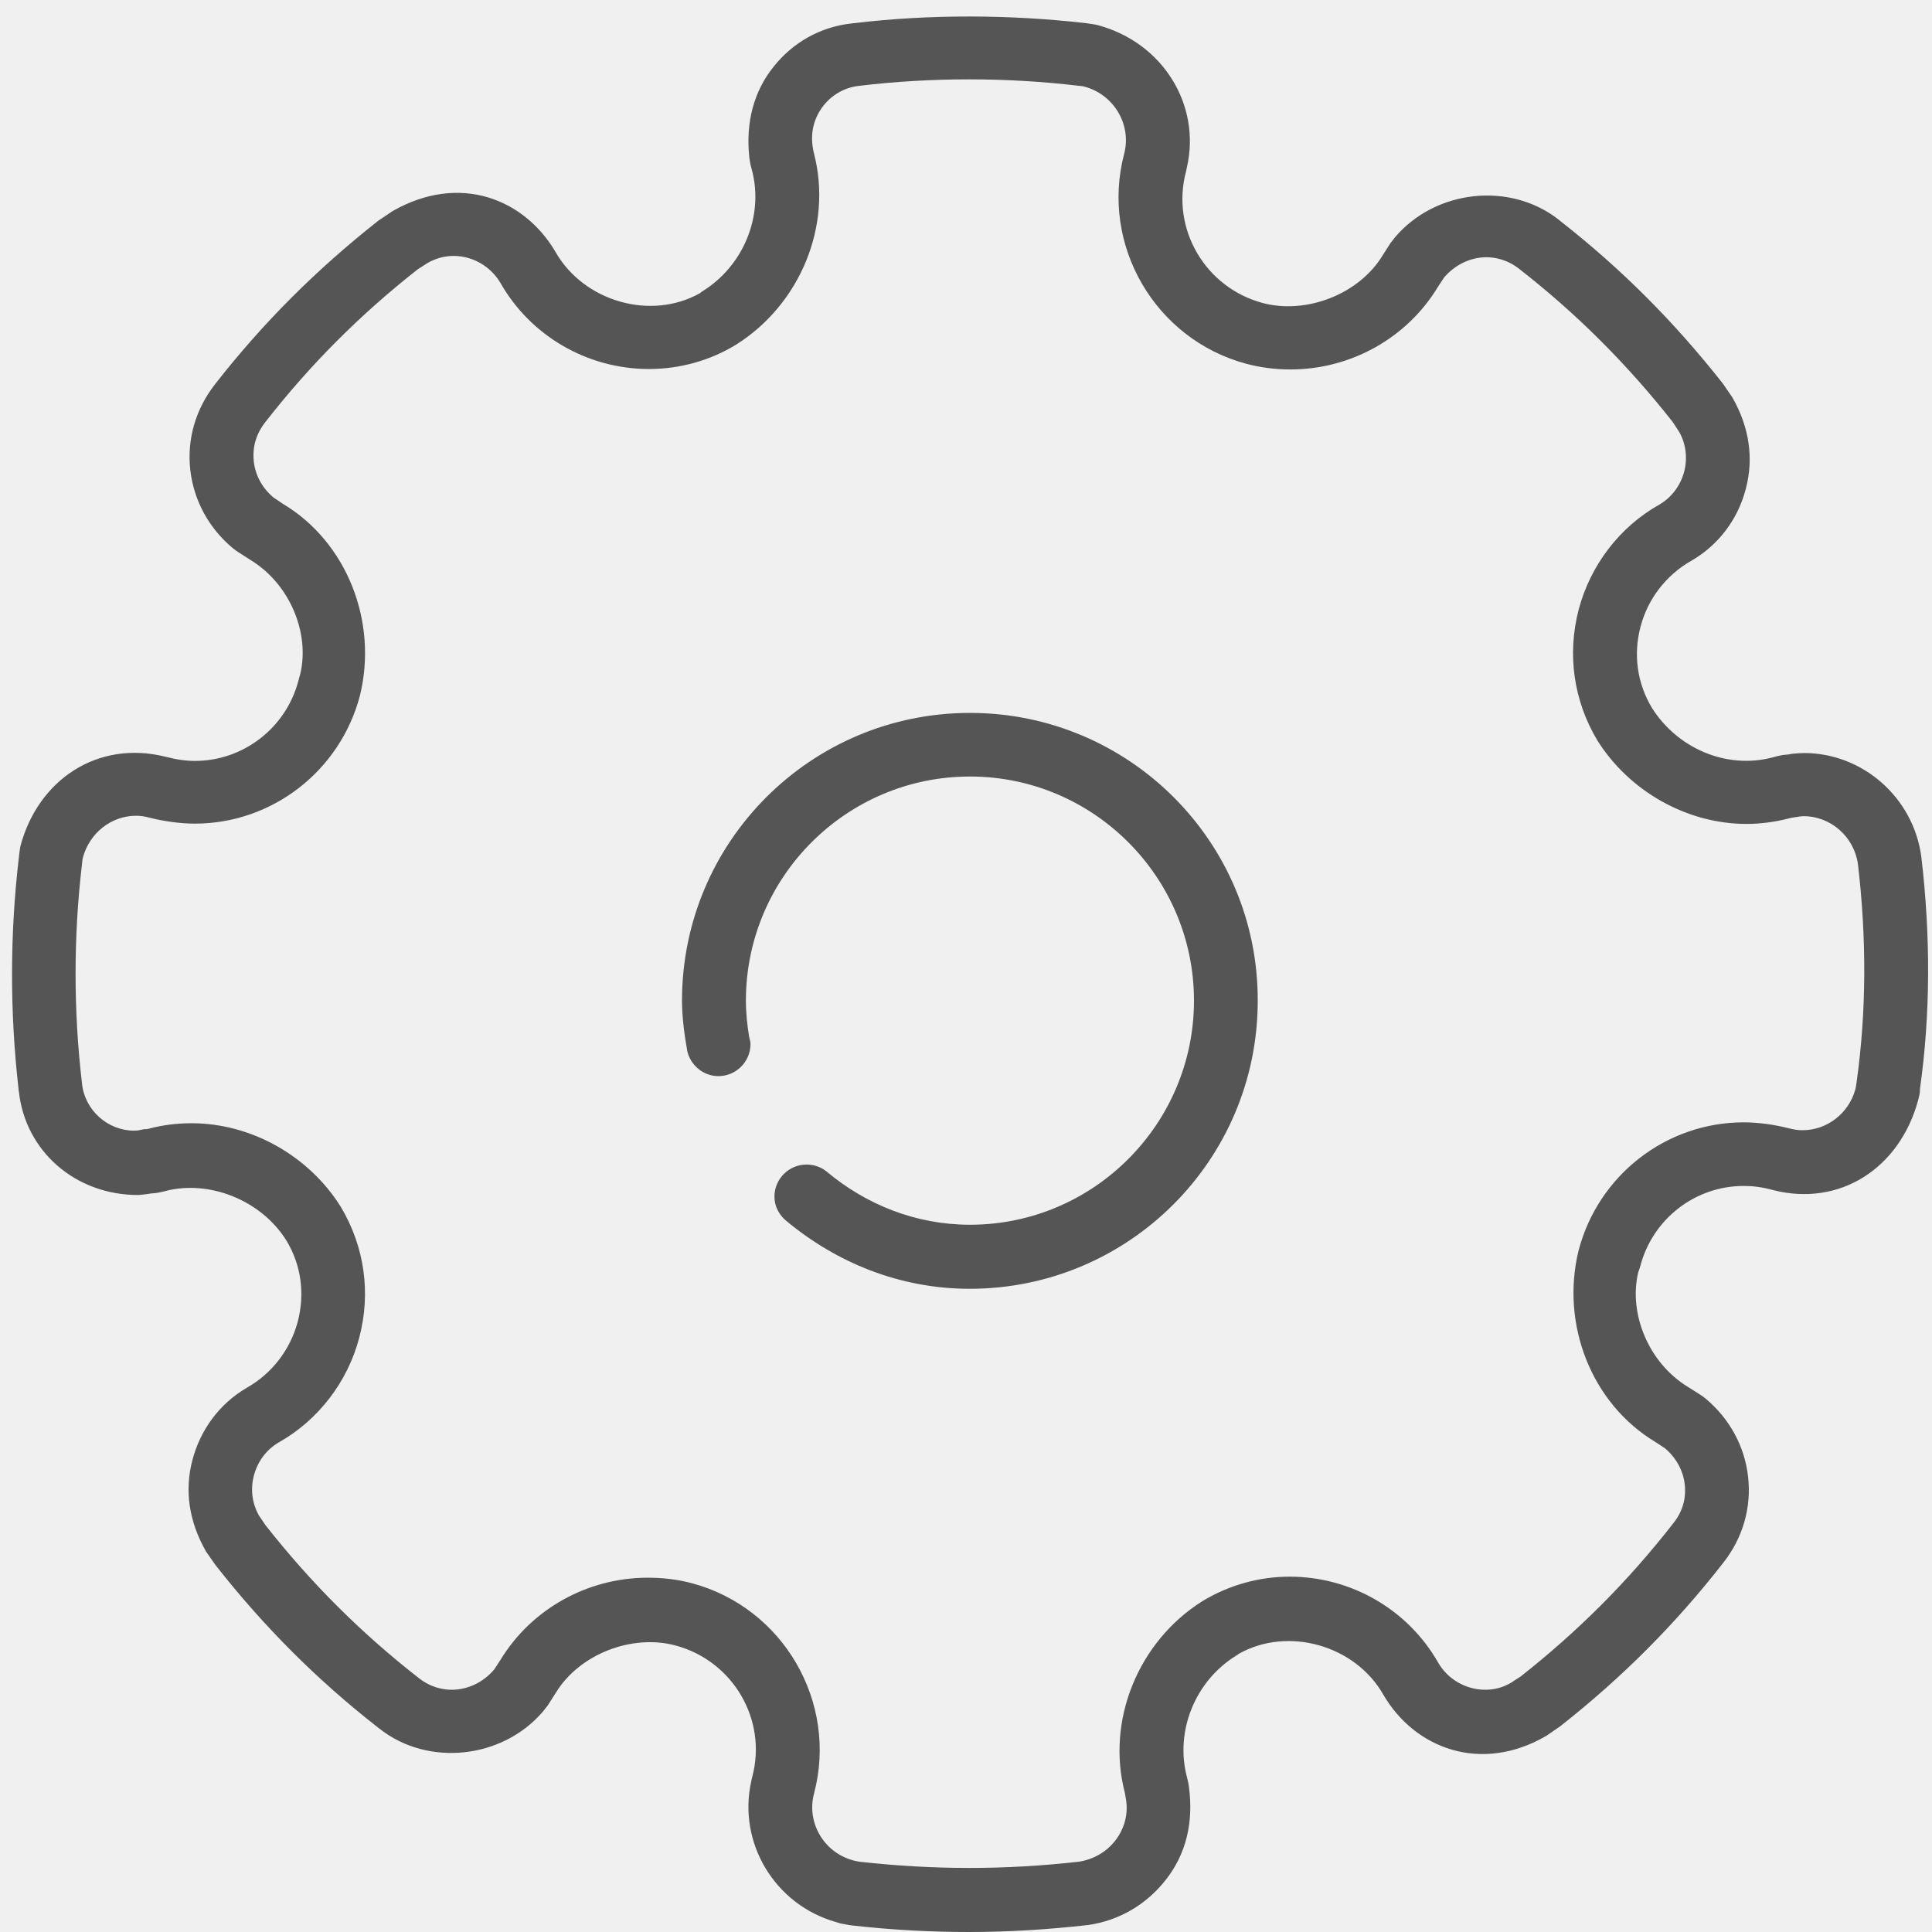
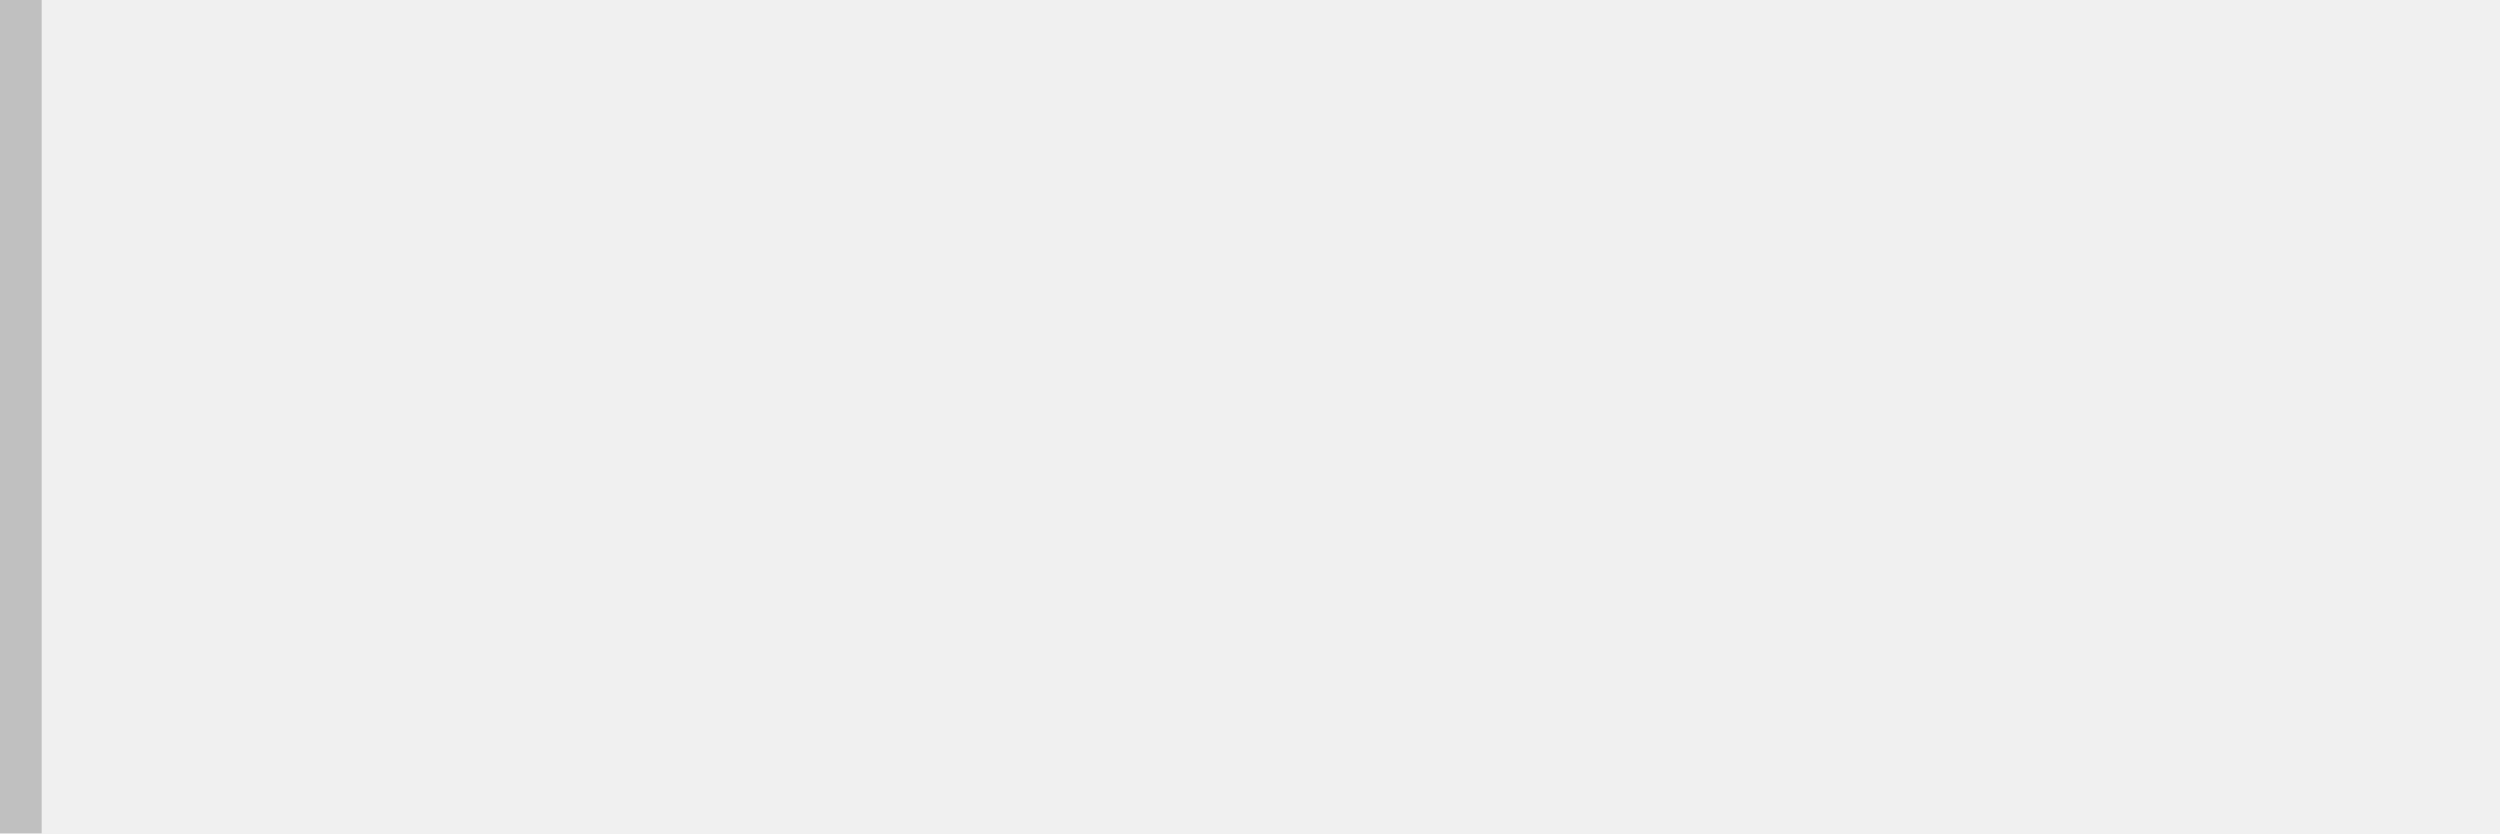
- <svg xmlns="http://www.w3.org/2000/svg" version="1.1" width="13px" height="13px">
-   <g transform="matrix(1 0 0 1 -12 -41 )">
-     <path d="M 11.931 8.008  C 12.381 8.122  12.781 7.861  12.906 7.406  C 12.914 7.373  12.919 7.361  12.919 7.328  C 12.989 6.83  12.992 6.305  12.928 5.764  C 12.875 5.367  12.534 5.067  12.139 5.067  C 12.12 5.067  12.077 5.07  12.058 5.072  C 12.048 5.073  12.039 5.077  12.03 5.077  C 12.009 5.078  11.988 5.081  11.967 5.086  C 11.961 5.088  11.931 5.095  11.925 5.097  C 11.613 5.178  11.286 5.033  11.116 4.764  C 11.016 4.598  10.989 4.405  11.039 4.216  C 11.088 4.03  11.211 3.869  11.381 3.773  C 11.564 3.667  11.695 3.494  11.748 3.286  C 11.8 3.086  11.773 2.877  11.656 2.673  L 11.592 2.58  C 11.267 2.167  10.912 1.811  10.505 1.492  C 10.5 1.488  10.494 1.483  10.488 1.478  C 10.162 1.222  9.662 1.275  9.389 1.594  L 9.356 1.636  L 9.305 1.716  C 9.144 1.983  8.787 2.116  8.497 2.039  C 8.111 1.936  7.878 1.541  7.98 1.156  C 7.983 1.145  7.984 1.134  7.987 1.123  C 8.081 0.708  7.827 0.287  7.386 0.169  C 7.37 0.164  7.325 0.159  7.308 0.156  C 6.795 0.097  6.255 0.095  5.745 0.156  C 5.739 0.156  5.734 0.158  5.728 0.158  C 5.52 0.181  5.333 0.286  5.203 0.452  C 5.075 0.612  5.016 0.82  5.042 1.059  C 5.044 1.075  5.047 1.092  5.05 1.108  C 5.052 1.114  5.059 1.145  5.061 1.15  C 5.139 1.455  5.002 1.789  4.728 1.959  C 4.722 1.962  4.716 1.967  4.711 1.972  C 4.381 2.159  3.93 2.03  3.739 1.697  C 3.53 1.339  3.095 1.163  2.644 1.419  L 2.547 1.484  C 2.13 1.812  1.769 2.173  1.448 2.584  C 1.316 2.752  1.256 2.958  1.281 3.167  C 1.305 3.369  1.406 3.555  1.566 3.688  C 1.578 3.698  1.592 3.708  1.606 3.717  L 1.684 3.767  C 1.953 3.93  2.086 4.263  2.02 4.537  C 2.016 4.55  2.011 4.567  2.008 4.58  C 1.925 4.898  1.637 5.12  1.312 5.12  C 1.253 5.12  1.191 5.112  1.114 5.092  C 0.659 4.978  0.256 5.245  0.137 5.695  C 0.134 5.709  0.128 5.753  0.127 5.769  C 0.066 6.287  0.066 6.812  0.125 7.33  C 0.125 7.334  0.125 7.339  0.127 7.344  C 0.169 7.741  0.502 8.041  0.93 8.041  C 0.948 8.039  0.983 8.037  1.012 8.031  C 1.034 8.03  1.058 8.027  1.08 8.022  C 1.091 8.02  1.103 8.017  1.114 8.014  C 1.405 7.938  1.756 8.073  1.927 8.347  C 2.027 8.512  2.053 8.706  2.003 8.895  C 1.953 9.081  1.831 9.242  1.659 9.339  C 1.478 9.445  1.348 9.619  1.294 9.827  C 1.242 10.027  1.269 10.234  1.387 10.441  L 1.45 10.531  C 1.775 10.945  2.131 11.302  2.542 11.623  C 2.547 11.627  2.55 11.63  2.555 11.633  C 2.88 11.889  3.38 11.836  3.653 11.517  L 3.686 11.475  L 3.737 11.395  C 3.898 11.127  4.256 10.994  4.545 11.072  C 4.931 11.175  5.164 11.57  5.062 11.955  C 5.059 11.964  5.058 11.975  5.055 11.986  C 4.963 12.397  5.211 12.817  5.628 12.934  C 5.638 12.938  5.659 12.944  5.67 12.945  C 5.684 12.948  5.72 12.955  5.734 12.956  C 5.997 12.986  6.263 13  6.523 13  C 6.783 13  7.047 12.984  7.322 12.953  C 7.53 12.923  7.714 12.816  7.845 12.648  C 7.977 12.48  8.033 12.27  8 12.023  C 7.997 11.998  7.991 11.975  7.986 11.955  C 7.906 11.647  8.042 11.311  8.317 11.141  C 8.323 11.137  8.33 11.133  8.336 11.128  C 8.666 10.942  9.119 11.07  9.308 11.403  C 9.519 11.766  9.966 11.936  10.405 11.68  L 10.498 11.616  C 10.916 11.287  11.275 10.927  11.595 10.516  C 11.728 10.348  11.787 10.141  11.762 9.933  C 11.739 9.731  11.637 9.545  11.478 9.412  C 11.466 9.402  11.452 9.392  11.438 9.383  L 11.359 9.333  C 11.091 9.17  10.958 8.838  11.023 8.562  C 11.028 8.55  11.033 8.533  11.037 8.52  C 11.12 8.202  11.406 7.98  11.733 7.98  C 11.794 7.98  11.856 7.987  11.931 8.008  Z M 12.111 5.494  C 12.113 5.494  12.12 5.492  12.137 5.492  C 12.319 5.492  12.477 5.631  12.502 5.817  C 12.561 6.322  12.558 6.809  12.494 7.272  L 12.489 7.306  C 12.488 7.312  12.486 7.325  12.484 7.331  C 12.439 7.492  12.294 7.605  12.128 7.605  C 12.097 7.605  12.067 7.6  12.037 7.592  C 11.939 7.567  11.828 7.552  11.733 7.552  C 11.213 7.552  10.755 7.906  10.622 8.414  C 10.5 8.911  10.709 9.445  11.139 9.703  L 11.203 9.745  C 11.278 9.808  11.325 9.894  11.336 9.986  C 11.344 10.052  11.338 10.152  11.259 10.25  C 10.956 10.639  10.62 10.975  10.233 11.28  L 10.167 11.323  C 10.113 11.355  10.055 11.37  9.994 11.37  C 9.866 11.37  9.744 11.302  9.678 11.189  C 9.475 10.831  9.092 10.609  8.678 10.609  C 8.472 10.609  8.269 10.666  8.092 10.773  C 7.658 11.045  7.442 11.578  7.569 12.064  L 7.578 12.117  C 7.591 12.213  7.564 12.308  7.505 12.384  C 7.444 12.463  7.356 12.512  7.259 12.527  C 7.013 12.555  6.764 12.569  6.523 12.569  C 6.281 12.569  6.031 12.555  5.783 12.527  L 5.761 12.523  C 5.753 12.522  5.745 12.519  5.737 12.517  C 5.542 12.463  5.425 12.261  5.478 12.066  C 5.639 11.453  5.27 10.817  4.655 10.653  C 4.561 10.628  4.463 10.616  4.359 10.616  C 3.953 10.616  3.575 10.827  3.367 11.17  L 3.325 11.234  C 3.252 11.32  3.148 11.37  3.039 11.37  C 2.984 11.37  2.9 11.356  2.819 11.292  C 2.43 10.989  2.091 10.65  1.786 10.262  L 1.742 10.197  C 1.697 10.117  1.684 10.022  1.708 9.93  C 1.733 9.834  1.792 9.755  1.875 9.706  C 2.142 9.556  2.339 9.298  2.417 9.002  C 2.497 8.7  2.453 8.389  2.294 8.122  C 2.08 7.778  1.691 7.558  1.289 7.558  C 1.191 7.558  1.094 7.57  1 7.595  L 0.987 7.598  L 0.97 7.598  L 0.93 7.606  C 0.928 7.606  0.92 7.608  0.903 7.608  C 0.725 7.608  0.57 7.47  0.552 7.292  C 0.494 6.802  0.494 6.303  0.552 5.812  L 0.555 5.784  L 0.558 5.77  C 0.602 5.606  0.748 5.489  0.916 5.489  C 0.947 5.489  0.977 5.494  1.006 5.502  C 1.105 5.527  1.216 5.542  1.311 5.542  C 1.831 5.542  2.289 5.188  2.422 4.68  C 2.544 4.183  2.334 3.648  1.905 3.391  L 1.841 3.348  C 1.766 3.286  1.719 3.2  1.708 3.108  C 1.7 3.042  1.706 2.942  1.784 2.842  C 2.087 2.453  2.423 2.117  2.811 1.812  L 2.878 1.769  C 2.931 1.739  2.991 1.722  3.052 1.722  C 3.18 1.722  3.3 1.791  3.367 1.903  C 3.57 2.261  3.953 2.483  4.367 2.483  C 4.573 2.483  4.777 2.427  4.953 2.319  C 5.384 2.048  5.602 1.52  5.478 1.036  C 5.477 1.027  5.473 1.019  5.472 1.011  L 5.467 0.977  C 5.455 0.881  5.481 0.786  5.541 0.711  C 5.6 0.636  5.684 0.589  5.778 0.578  C 6.025 0.548  6.278 0.534  6.52 0.534  C 6.763 0.534  7.013 0.548  7.256 0.577  L 7.284 0.58  L 7.297 0.583  C 7.495 0.636  7.616 0.839  7.564 1.036  C 7.403 1.648  7.772 2.284  8.387 2.448  C 8.481 2.473  8.58 2.486  8.683 2.486  C 9.089 2.486  9.467 2.275  9.675 1.931  L 9.717 1.867  C 9.791 1.781  9.894 1.731  10.002 1.731  C 10.056 1.731  10.141 1.745  10.222 1.809  C 10.611 2.112  10.95 2.452  11.255 2.839  L 11.298 2.905  C 11.344 2.984  11.356 3.08  11.333 3.172  C 11.308 3.267  11.248 3.347  11.166 3.395  C 10.898 3.545  10.702 3.803  10.623 4.1  C 10.544 4.402  10.588 4.713  10.747 4.98  C 10.961 5.323  11.35 5.544  11.752 5.544  C 11.847 5.544  11.941 5.531  12.033 5.508  C 12.041 5.506  12.05 5.503  12.058 5.502  L 12.111 5.494  Z M 5.292 8.216  C 5.628 8.495  6.053 8.672  6.525 8.672  C 7.595 8.672  8.463 7.805  8.463 6.734  C 8.466 5.664  7.597 4.797  6.527 4.797  C 5.456 4.797  4.589 5.664  4.589 6.734  C 4.589 6.845  4.606 6.969  4.625 7.075  C 4.648 7.169  4.733 7.241  4.834 7.241  C 4.953 7.241  5.05 7.144  5.05 7.025  C 5.05 7.008  5.044 6.994  5.041 6.978  C 5.028 6.898  5.019 6.816  5.019 6.733  C 5.019 5.902  5.695 5.225  6.527 5.225  C 7.358 5.225  8.034 5.902  8.034 6.733  C 8.034 7.564  7.358 8.241  6.527 8.241  C 6.158 8.241  5.825 8.103  5.562 7.883  C 5.525 7.853  5.478 7.836  5.427 7.836  C 5.308 7.836  5.211 7.933  5.211 8.052  C 5.211 8.119  5.244 8.177  5.292 8.216  Z " fill-rule="nonzero" fill="#000000" stroke="none" fill-opacity="0.647" transform="matrix(1 0 0 1 12 41 )" />
+ <svg xmlns="http://www.w3.org/2000/svg" version="1.1" width="60px" height="20px">
+   <g transform="matrix(1 0 0 1 -119 -16 )">
+     <path d="M 120 16  L 179 16  L 179 36  L 120 36  L 120 16  Z " fill-rule="nonzero" fill="#ffffff" stroke="none" fill-opacity="0" />
+     <path d="M 119.5 36  L 119.5 16  " stroke-width="1" stroke="#000000" fill="none" stroke-opacity="0.2" />
  </g>
</svg>
